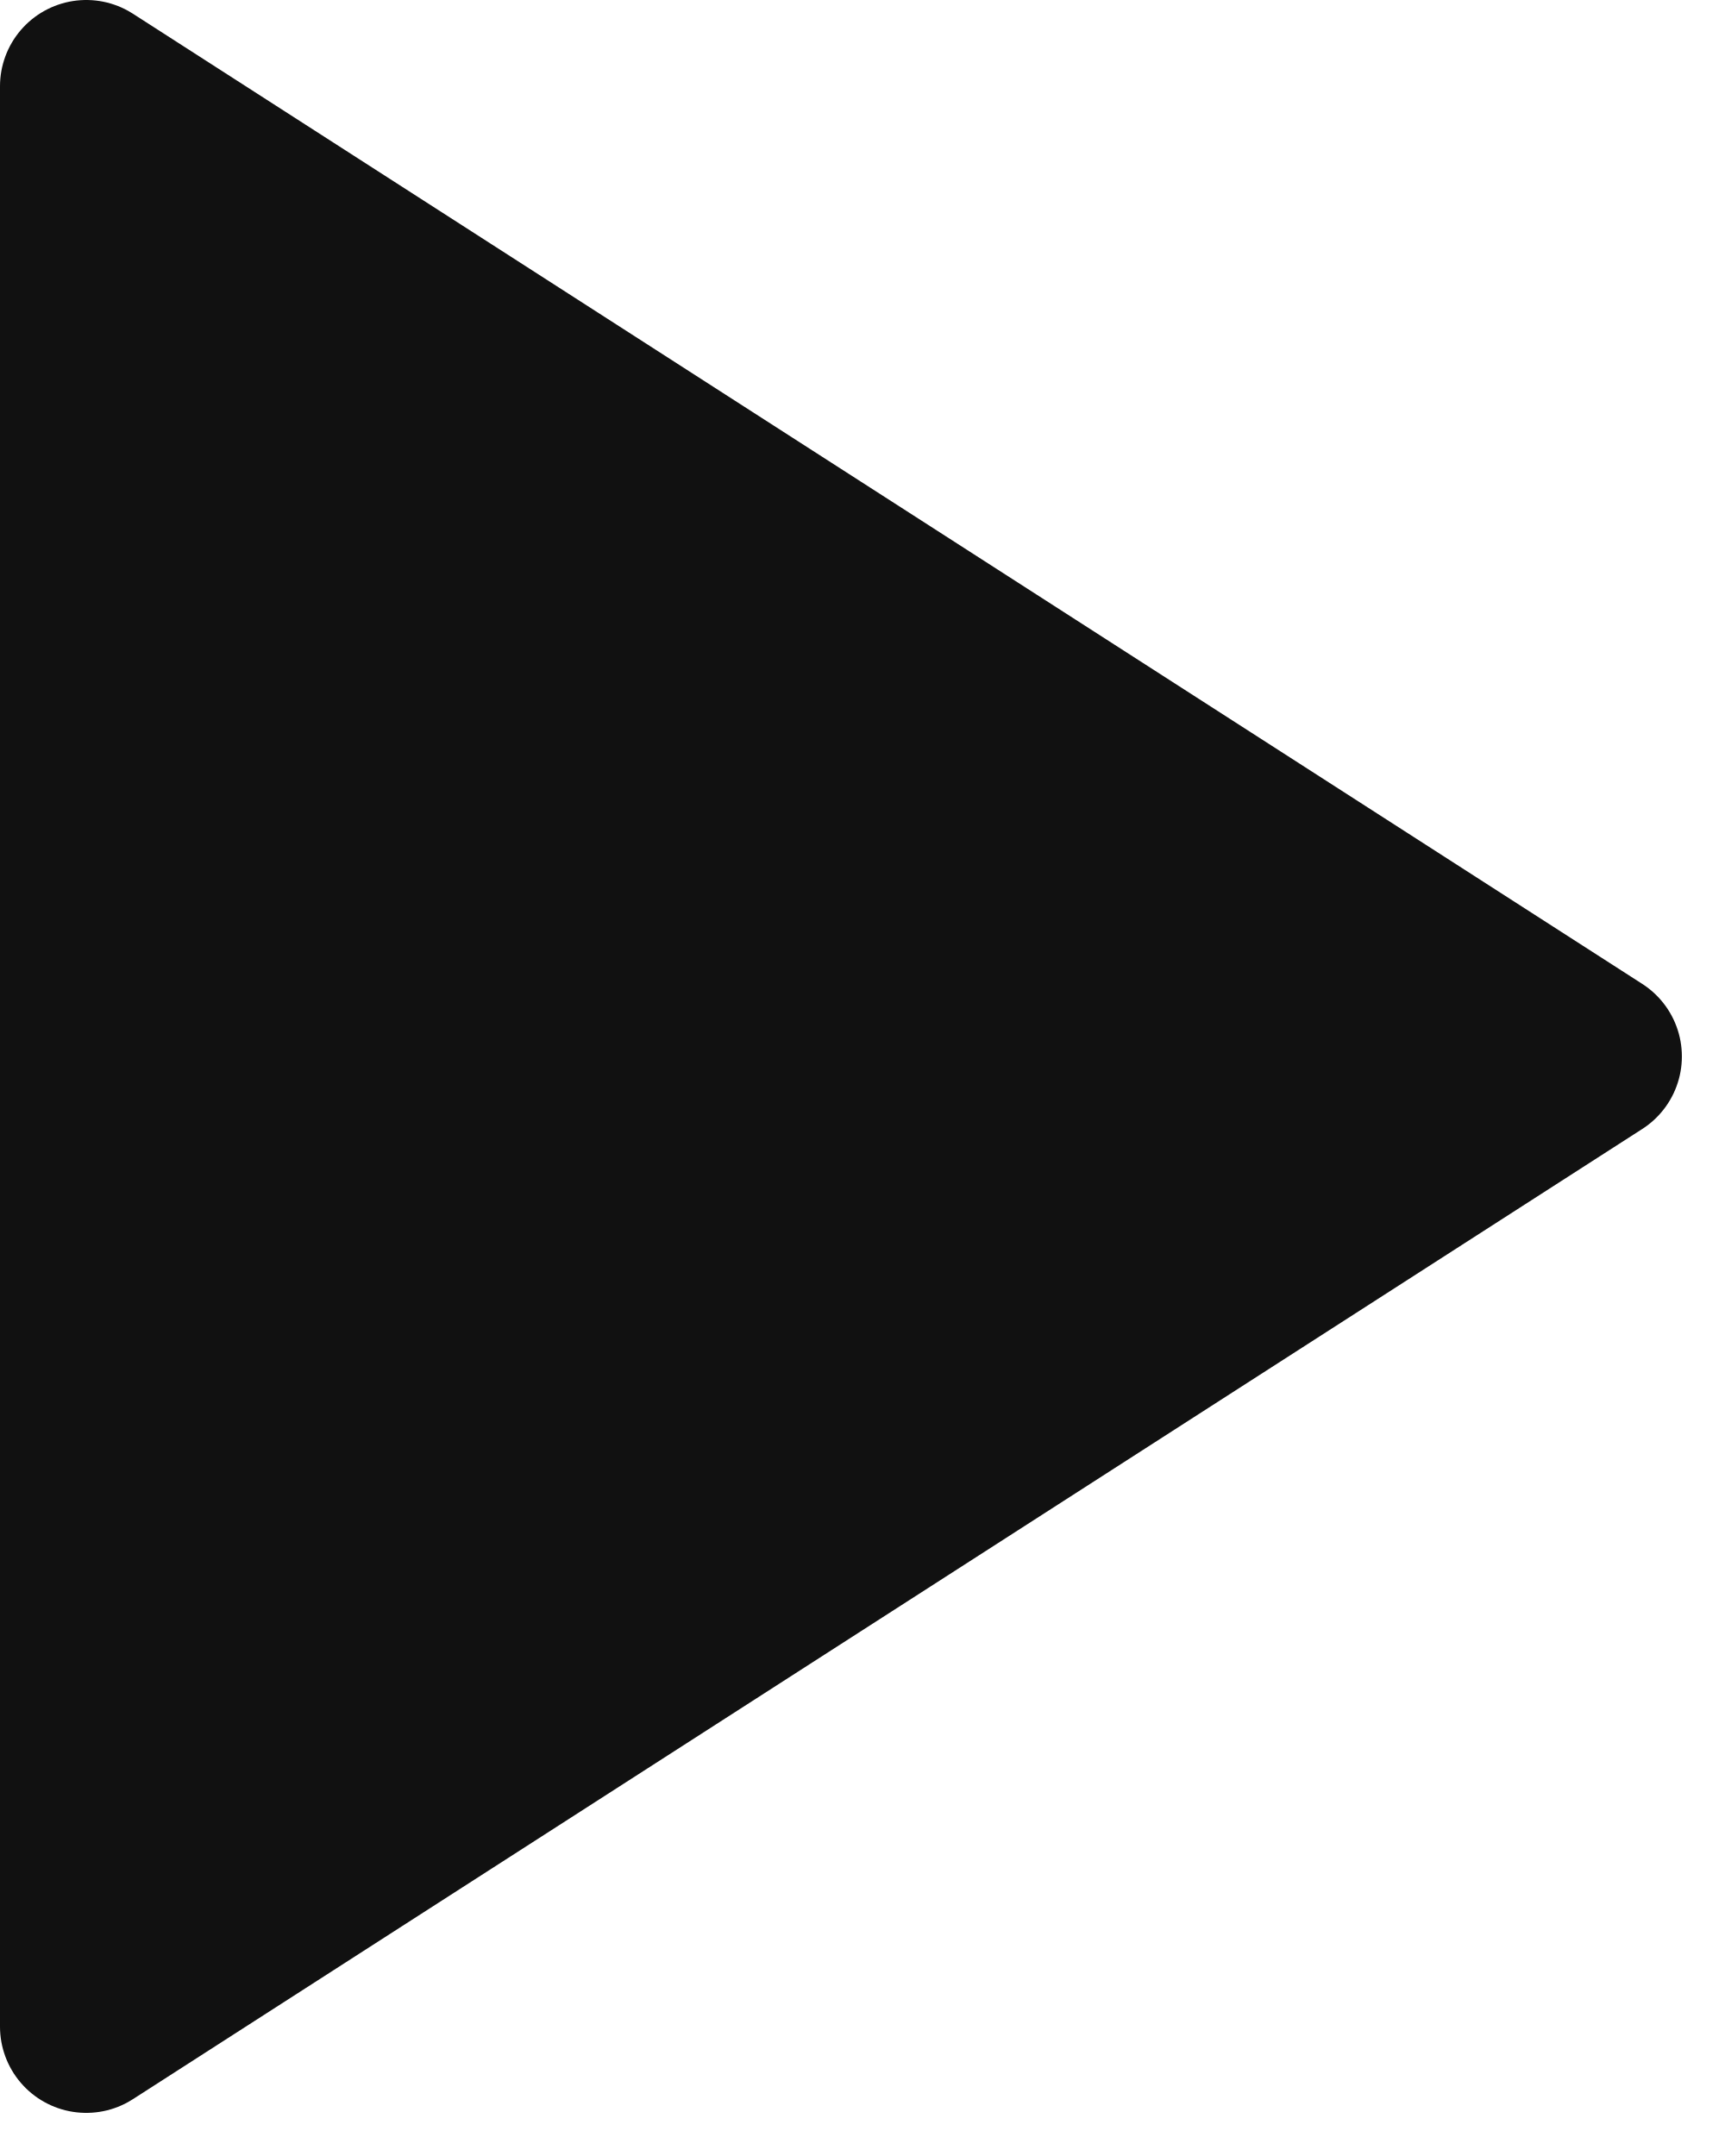
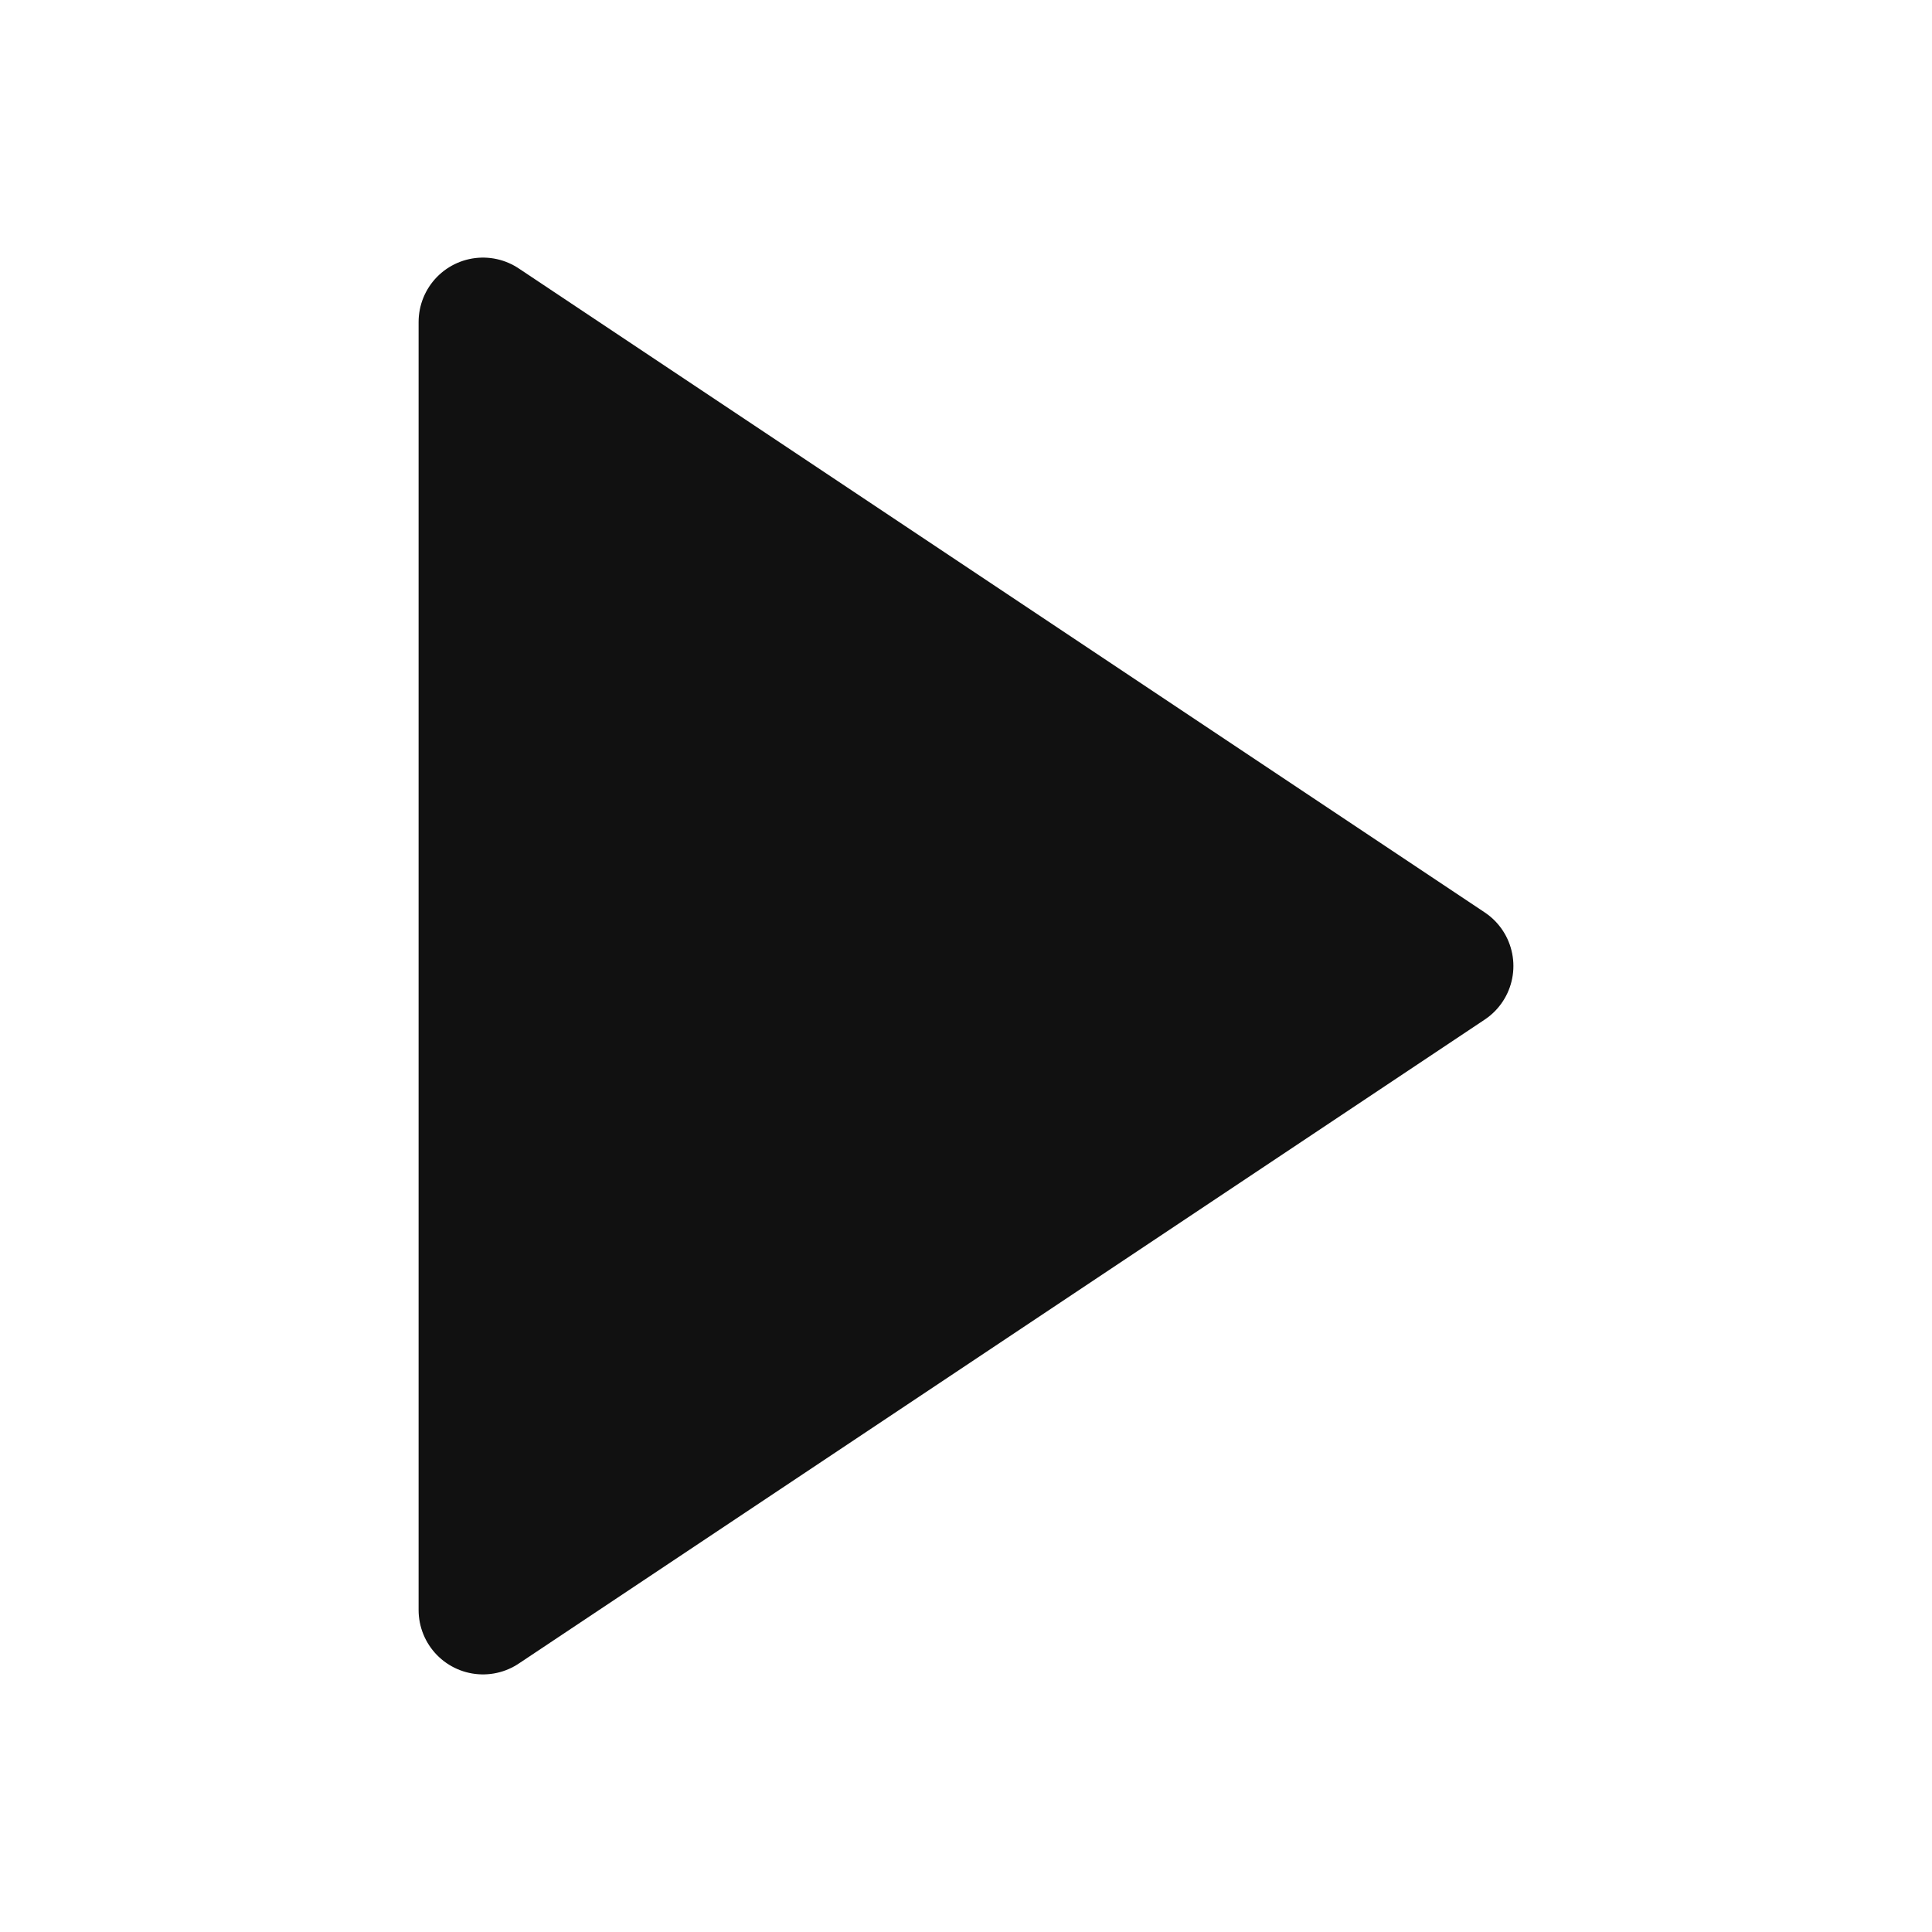
- <svg xmlns="http://www.w3.org/2000/svg" width="16" height="20" viewBox="0 0 16 20" fill="none">
-   <path d="M0.8 0.8L14.8 9.8L0.8 18.8V0.8Z" fill="#111111" stroke="#111111" stroke-width="1.6" stroke-linecap="round" stroke-linejoin="round" />
+ <svg xmlns="http://www.w3.org/2000/svg" width="24" height="24" viewBox="0 0 24 24" fill="none">
+   <path d="M6 4L18 12L6 20V4Z" fill="#111111" stroke="#111111" stroke-width="1.6" stroke-linecap="round" stroke-linejoin="round" />
</svg>
